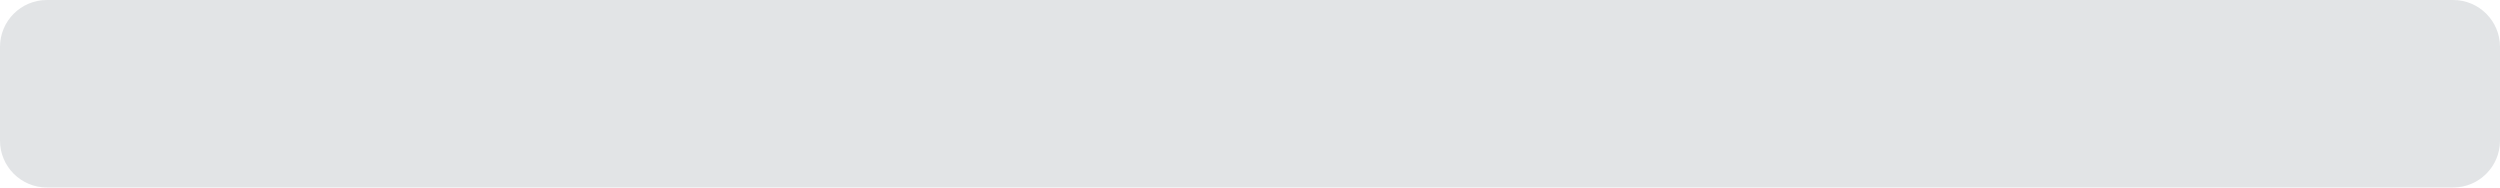
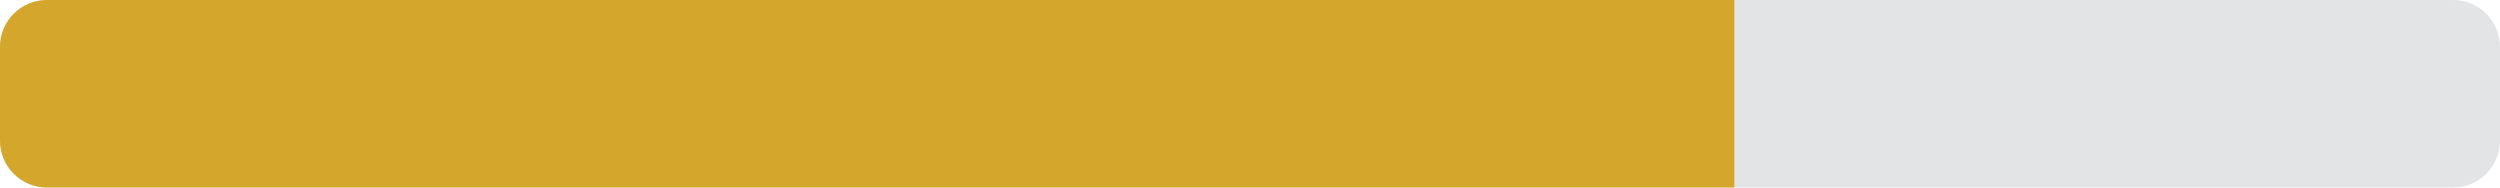
- <svg xmlns="http://www.w3.org/2000/svg" width="160" height="12" viewBox="0 0 160 12" role="img" aria-label="aws dynamodb-table: 0 of 39 variables covered (not started)">
+ <svg xmlns="http://www.w3.org/2000/svg" width="160" height="12" viewBox="0 0 160 12" role="img" aria-label="aws dynamodb-table: 27 of 39 variables covered (partial)">
  <clipPath id="r">
    <rect width="160" height="12" rx="3" />
  </clipPath>
  <g clip-path="url(#r)">
    <rect width="160" height="12" fill="#8c959f" fill-opacity="0.25" />
+     <rect width="111" height="12" fill="#d4a72c" />
  </g>
</svg>
